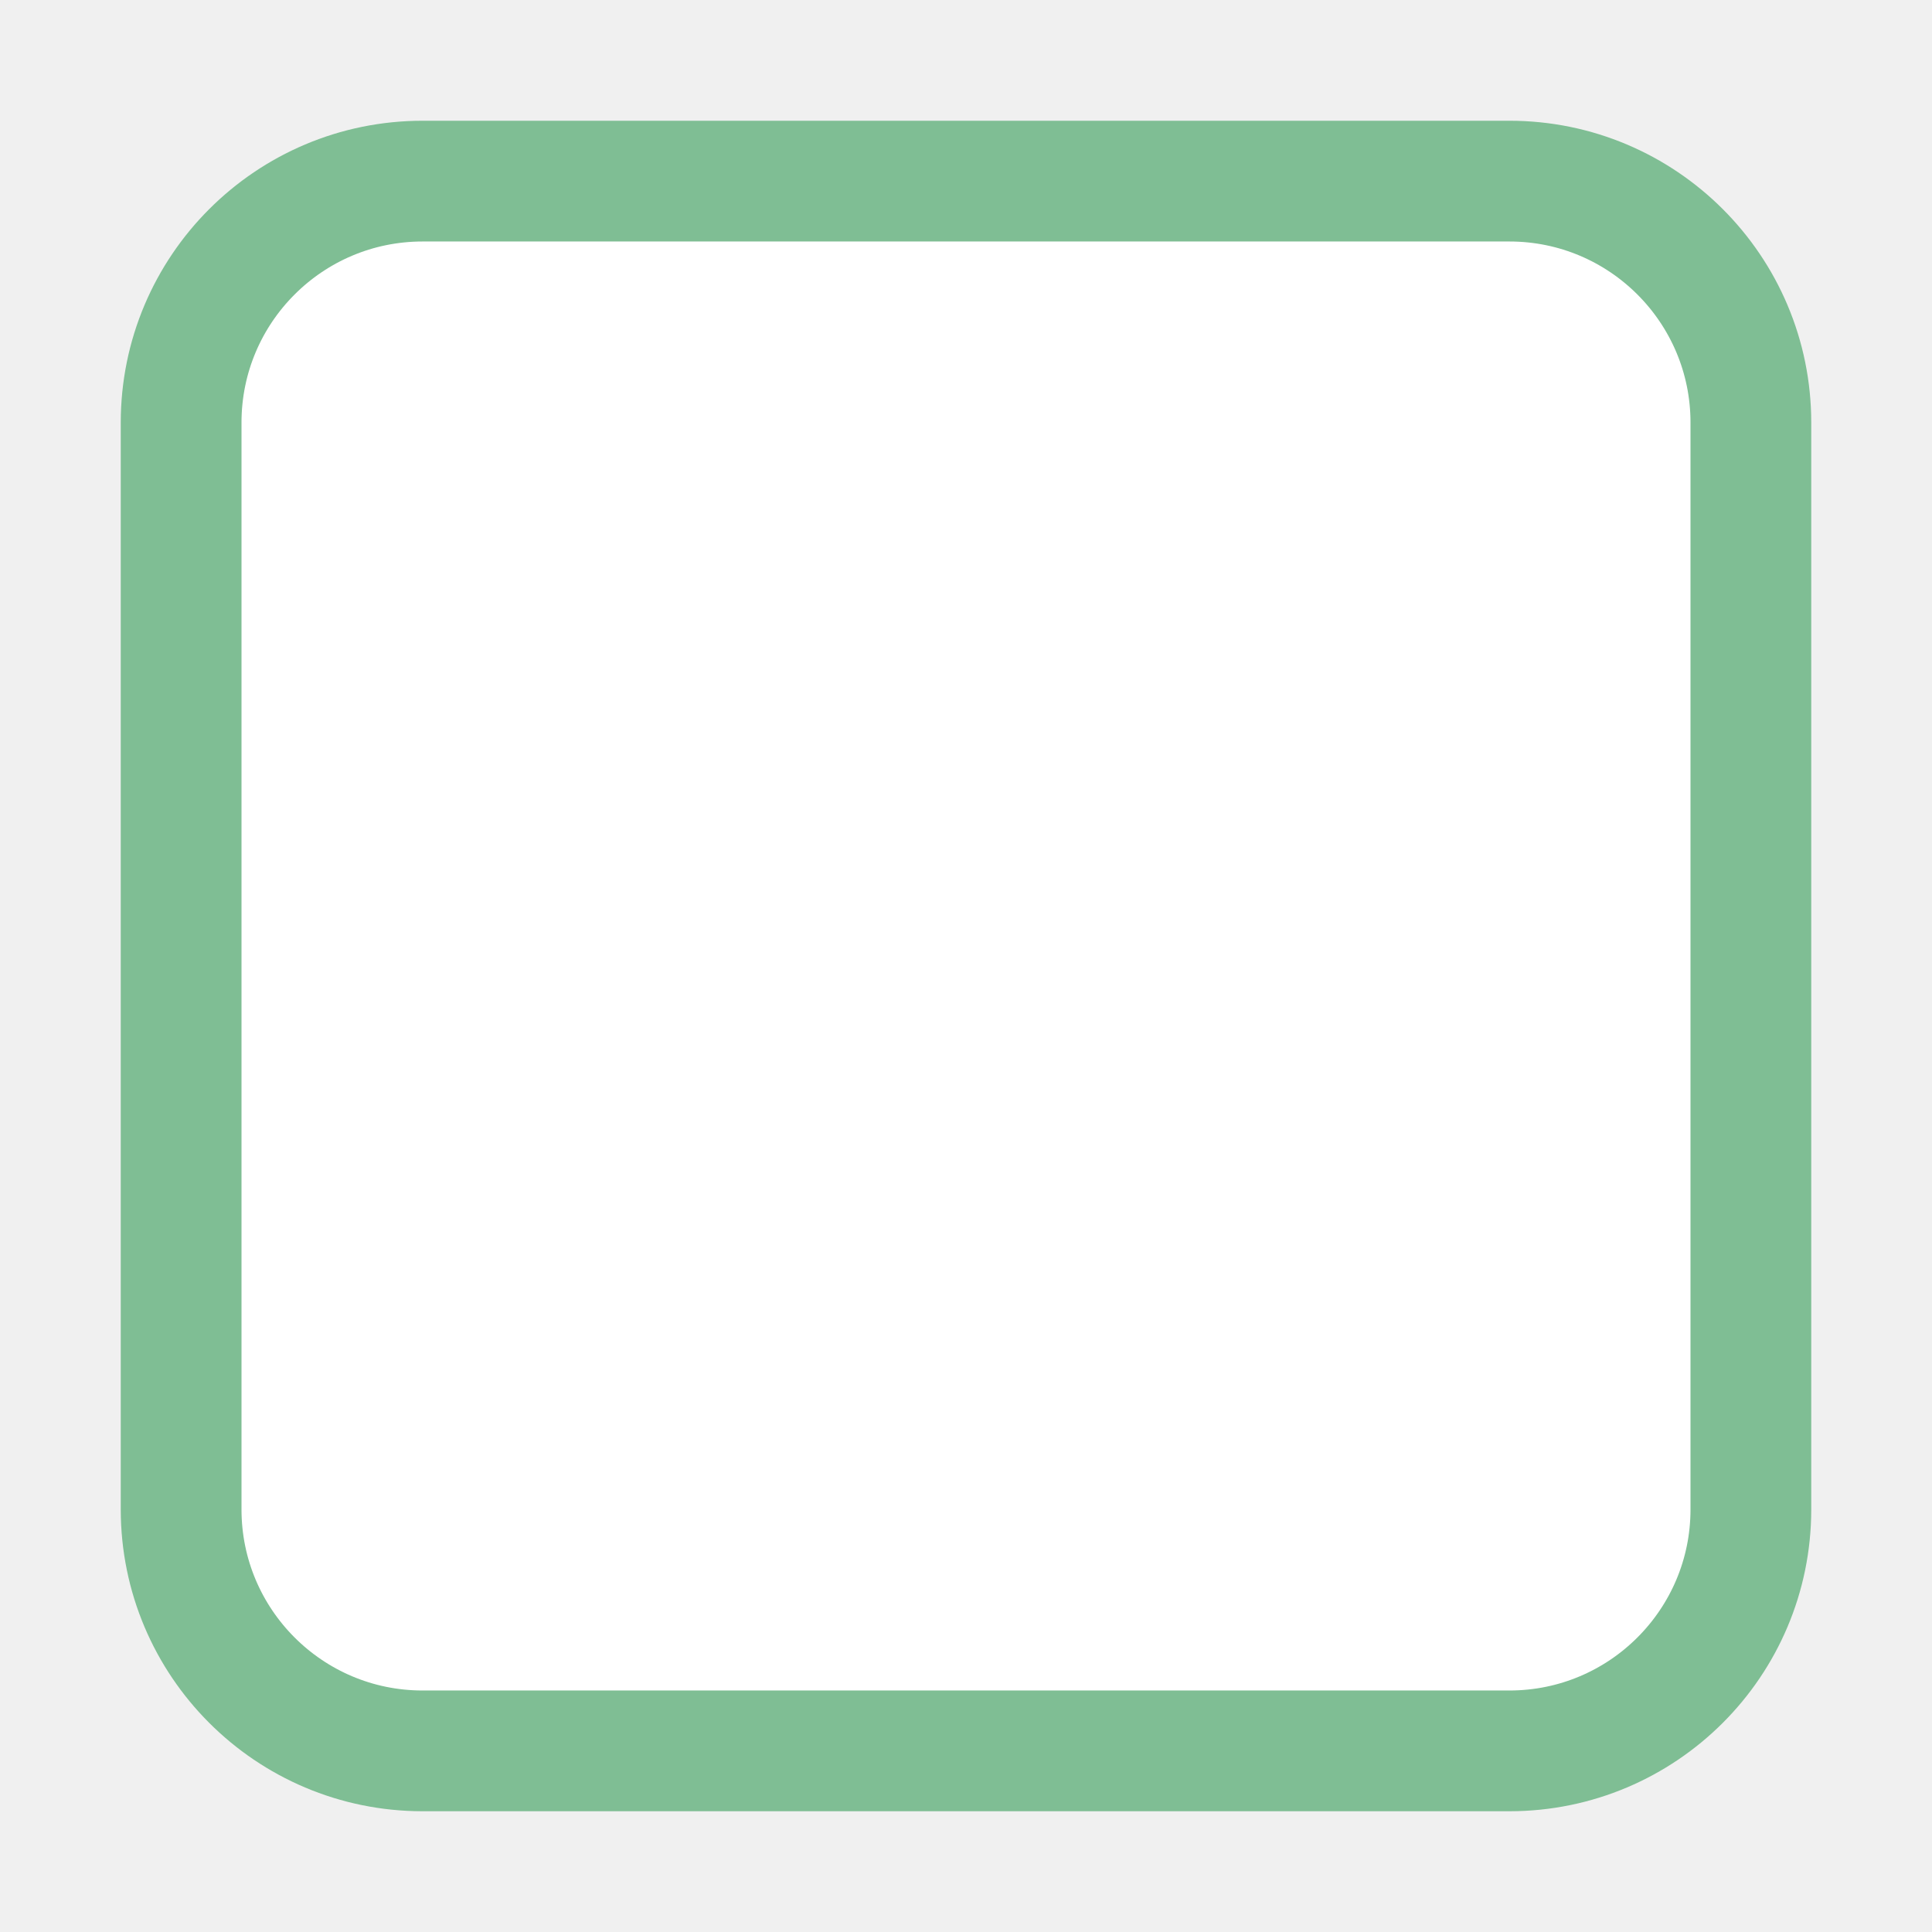
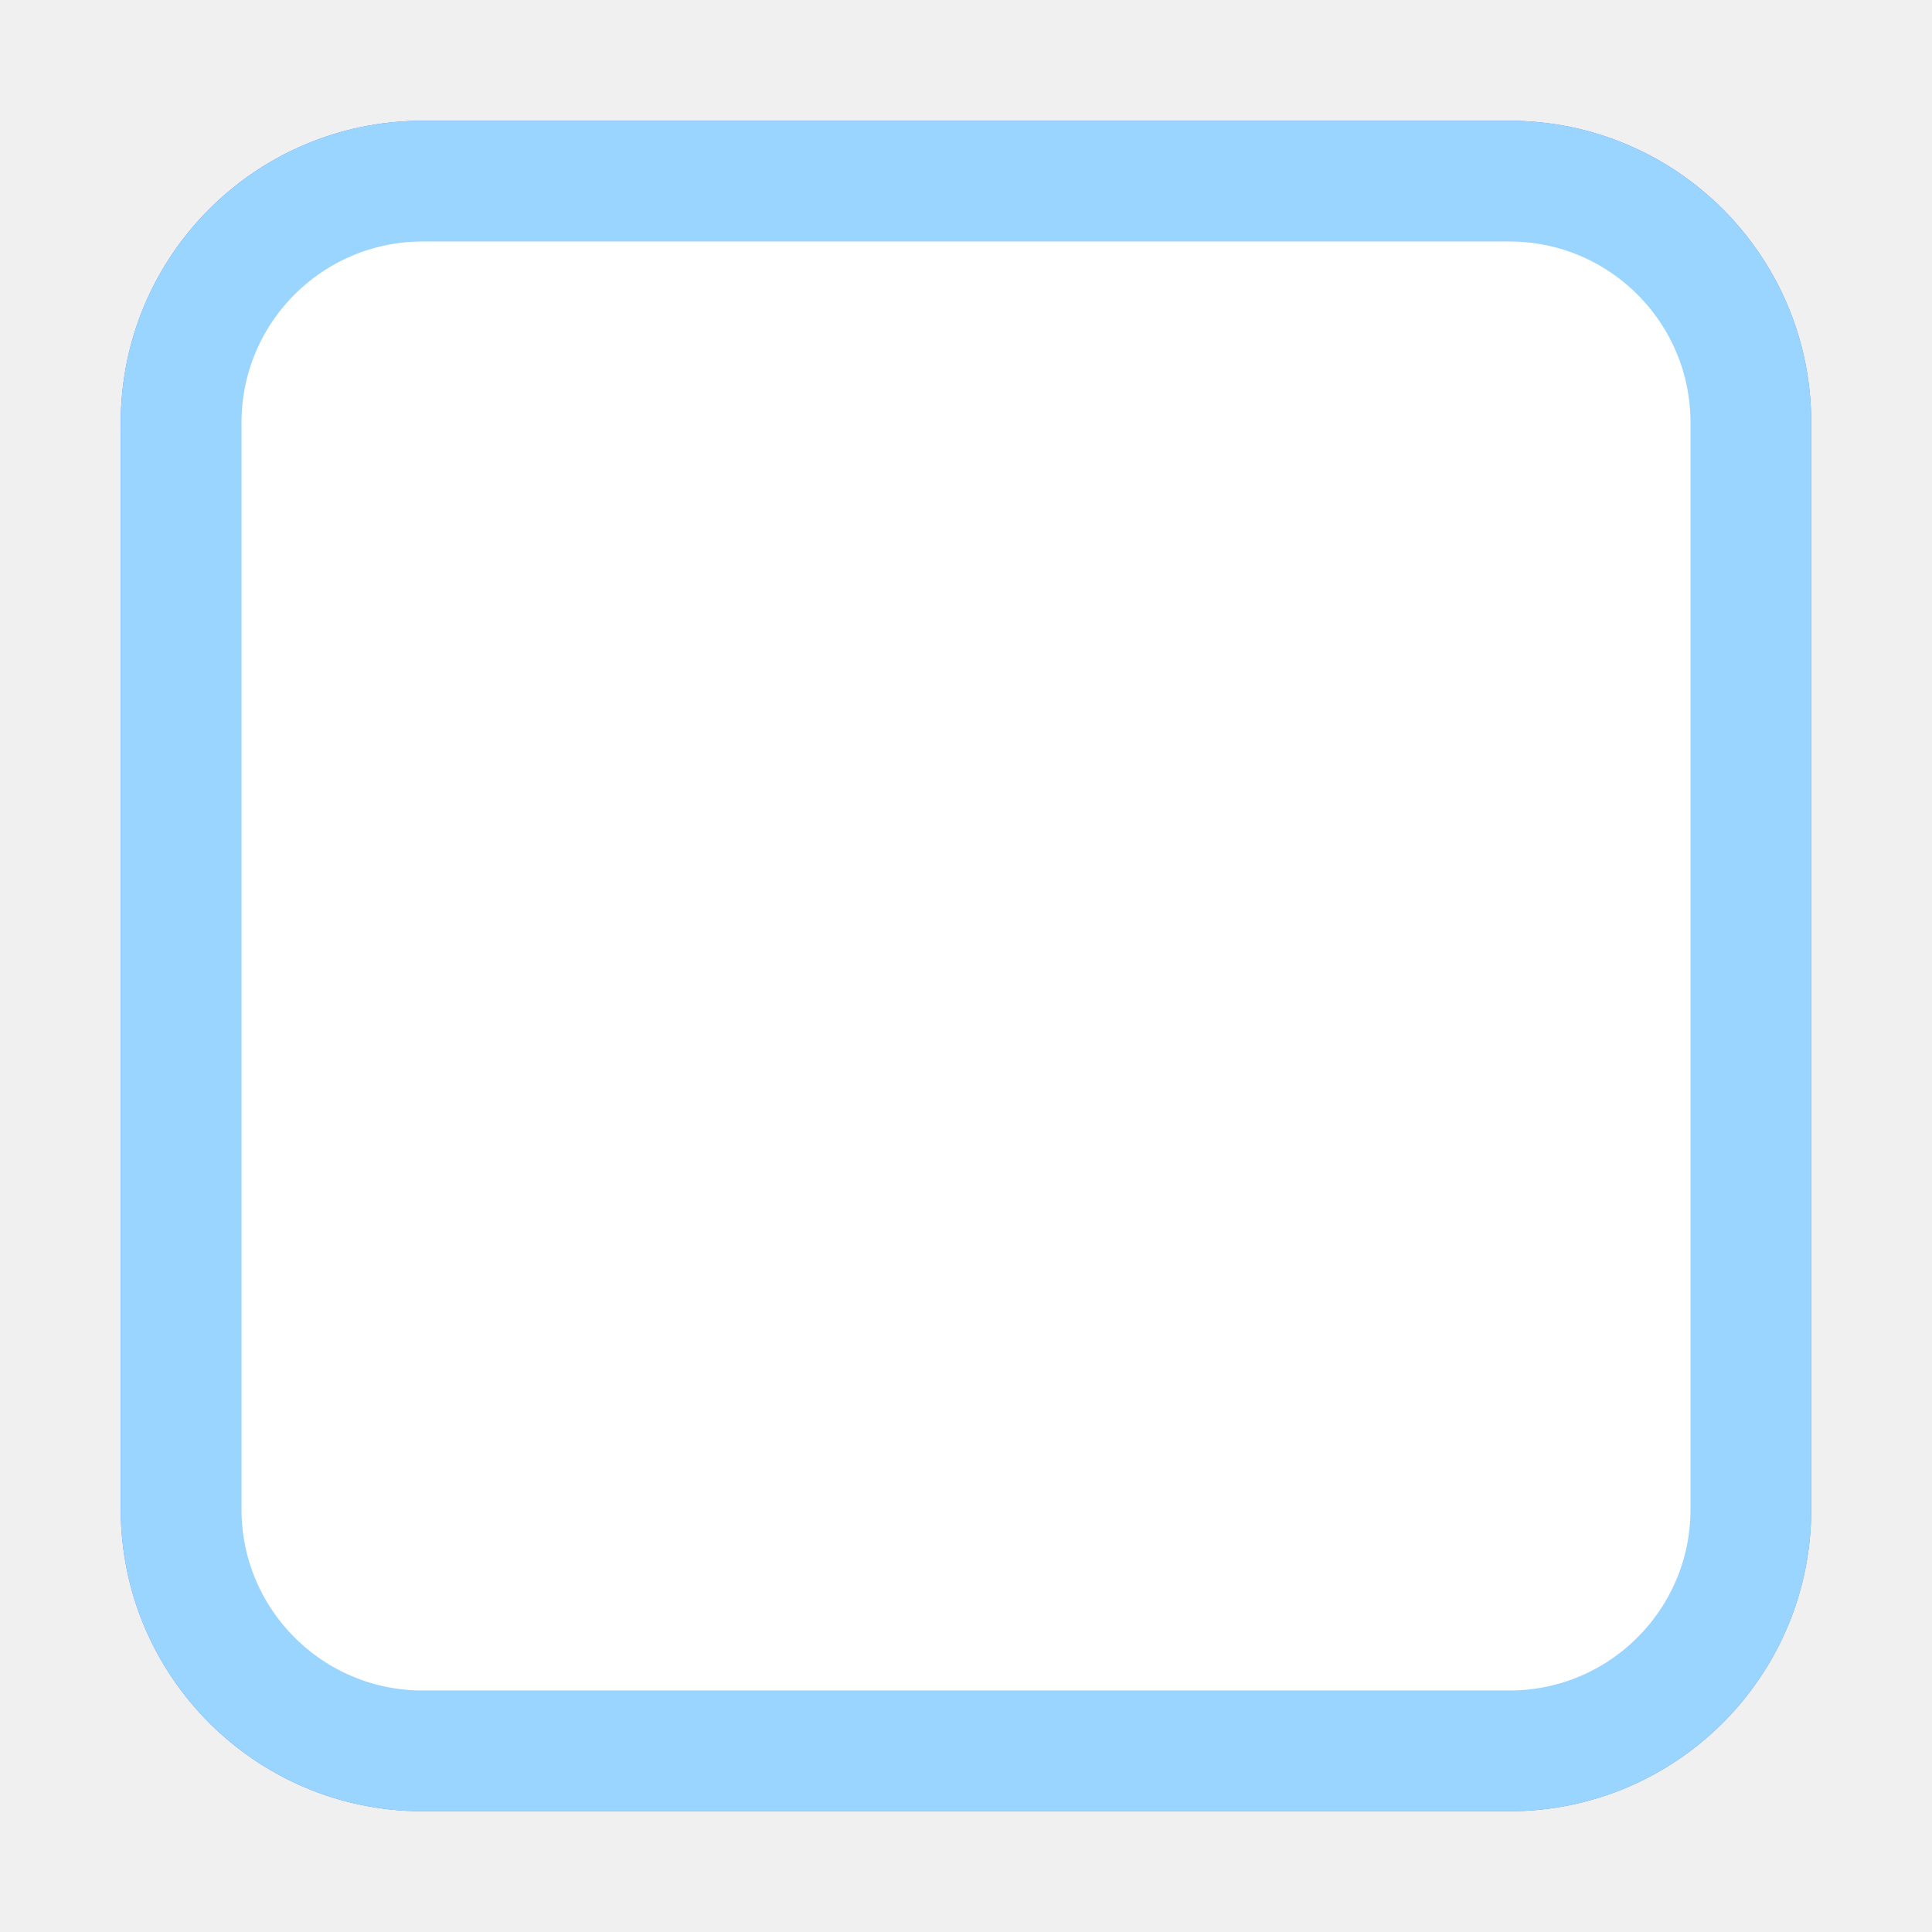
<svg xmlns="http://www.w3.org/2000/svg" width="16" height="16" id="svg2" version="1.1">
  <defs id="defs4">
    <linearGradient id="linearGradient3768-6">
      <stop style="stop-color:#0f0f0f;stop-opacity:1;" offset="0" id="stop3770-6" />
      <stop id="stop3778-2" offset="0.078" style="stop-color:#171717;stop-opacity:1;" />
      <stop style="stop-color:#171717;stop-opacity:1;" offset="0.974" id="stop3774-0" />
      <stop style="stop-color:#1b1b1b;stop-opacity:1;" offset="1" id="stop3776-1" />
    </linearGradient>
    <filter style="color-interpolation-filters:sRGB;" id="filter3348">
-       <feColorMatrix type="hueRotate" values="40" result="color1" id="feColorMatrix3350" />
-       <feColorMatrix type="saturate" values="1" result="color2" id="feColorMatrix3352" />
+       <feComposite in2="SourceGraphic" operator="arithmetic" k1="0" k2="1" result="composite1" id="feComposite3350" />
+       <feColorMatrix in="composite1" values="1" type="saturate" result="colormatrix1" id="feColorMatrix3352" />
+       <feFlood flood-opacity="1" flood-color="rgb(1,103,255)" result="flood1" id="feFlood3354" />
+       <feBlend in="flood1" in2="colormatrix1" mode="screen" result="blend1" id="feBlend3356" />
+       <feBlend in2="blend1" mode="darken" result="blend2" id="feBlend3358" />
+       <feColorMatrix in="blend2" values="1" type="saturate" result="colormatrix2" id="feColorMatrix3360" />
+       <feComposite in="colormatrix2" in2="SourceGraphic" operator="in" k2="1" result="composite2" id="feComposite3362" />
    </filter>
  </defs>
  <g id="layer1" transform="translate(0,-1036.362)">
    <g transform="translate(-17,1036)" style="display:inline;opacity:1;filter:url(#filter3348)" id="checkbox-unchecked-9">
      <g id="sdsd-0">
        <g id="scdsdcd-0" transform="translate(0,-30)">
          <g style="display:inline" id="g15812-6-6-1-4" transform="matrix(0.9295198,0,0,0.9291437,-156.7507,-212.9618)">
            <g transform="matrix(0.5089163,0,0,0.5173982,161.7932,197.5643)" id="g5489-2-9-6-8-8-9" style="display:inline">
              <g id="g5428-8-1-4-0-0-65" />
            </g>
          </g>
          <rect y="30.362" x="17" height="16" width="16" id="rect13523-4" style="color:#000000;display:inline;overflow:visible;visibility:visible;fill:none;stroke:none;stroke-width:2;marker:none;enable-background:accumulate" />
          <g id="g5400-2">
            <rect ry="2" style="color:#000000;display:inline;overflow:visible;visibility:visible;fill:#ffffff;fill-opacity:1;stroke:#9ab87c;stroke-width:1;stroke-linecap:butt;stroke-linejoin:round;stroke-miterlimit:4;stroke-dasharray:none;stroke-dashoffset:0;stroke-opacity:1;marker:none;enable-background:accumulate" id="rect5147-9-1-5-7-6-3" width="13" height="13" x="18.5" y="31.862" rx="2" />
          </g>
        </g>
      </g>
    </g>
  </g>
</svg>
